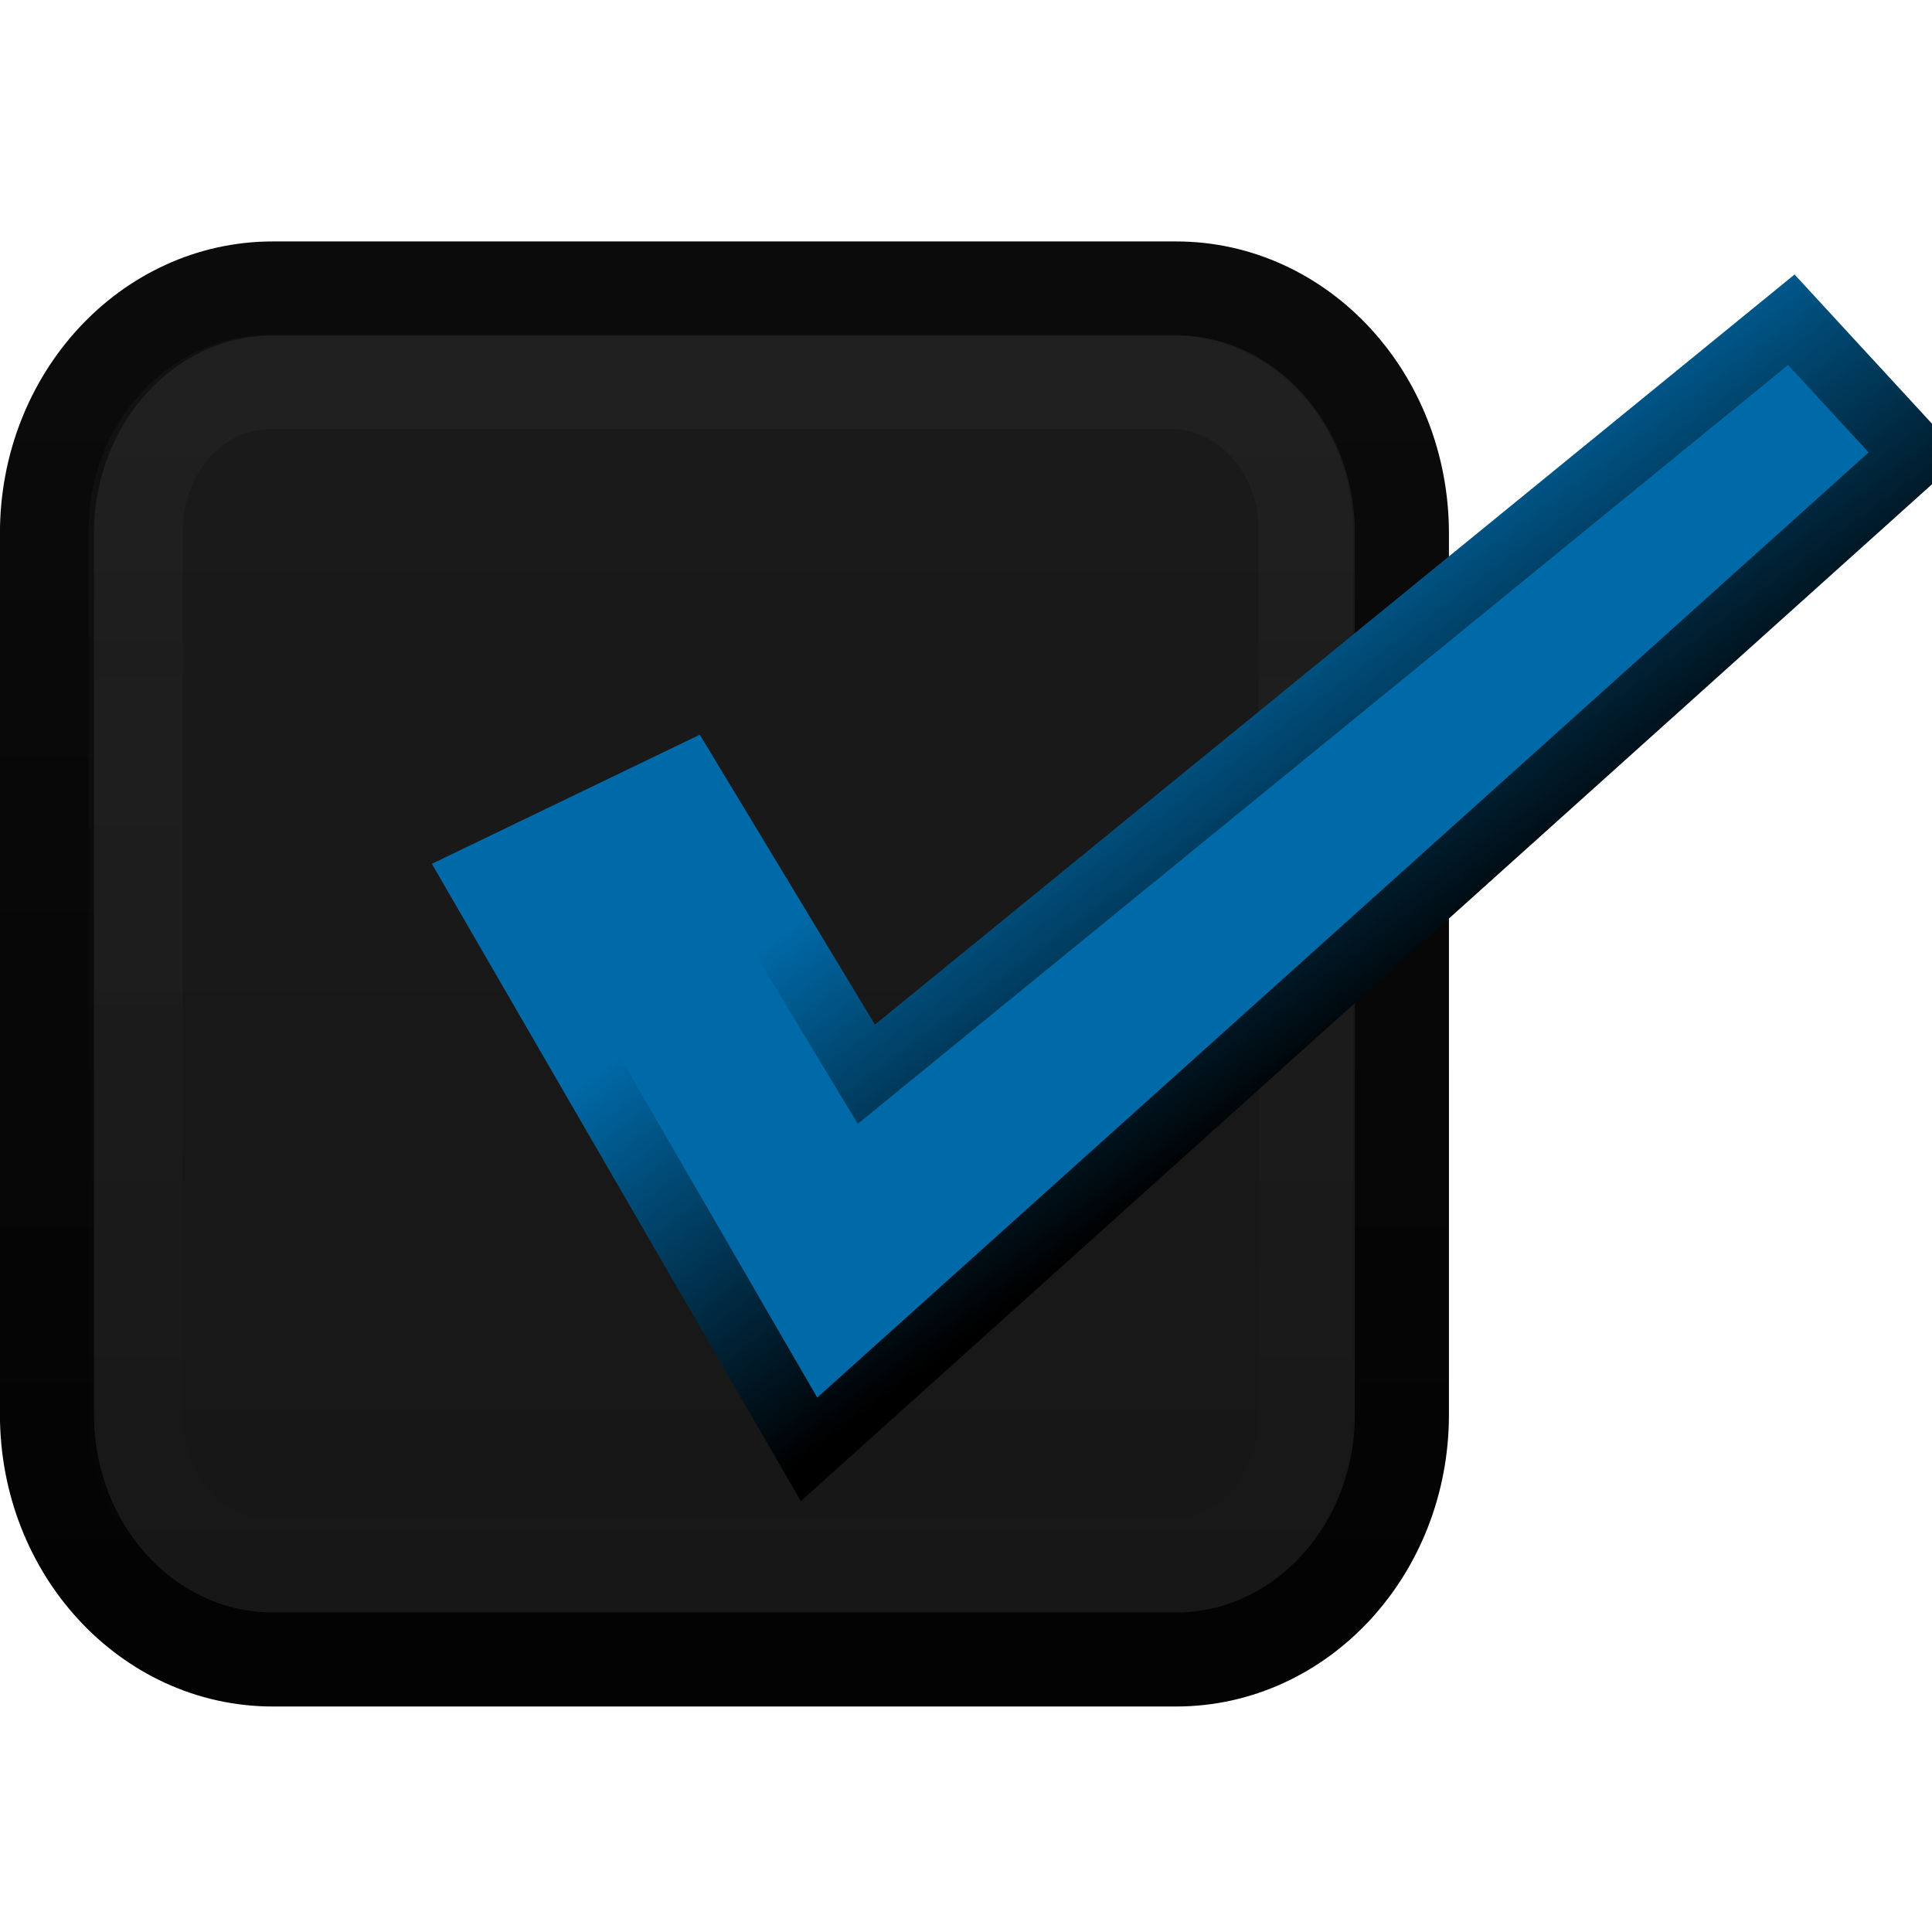
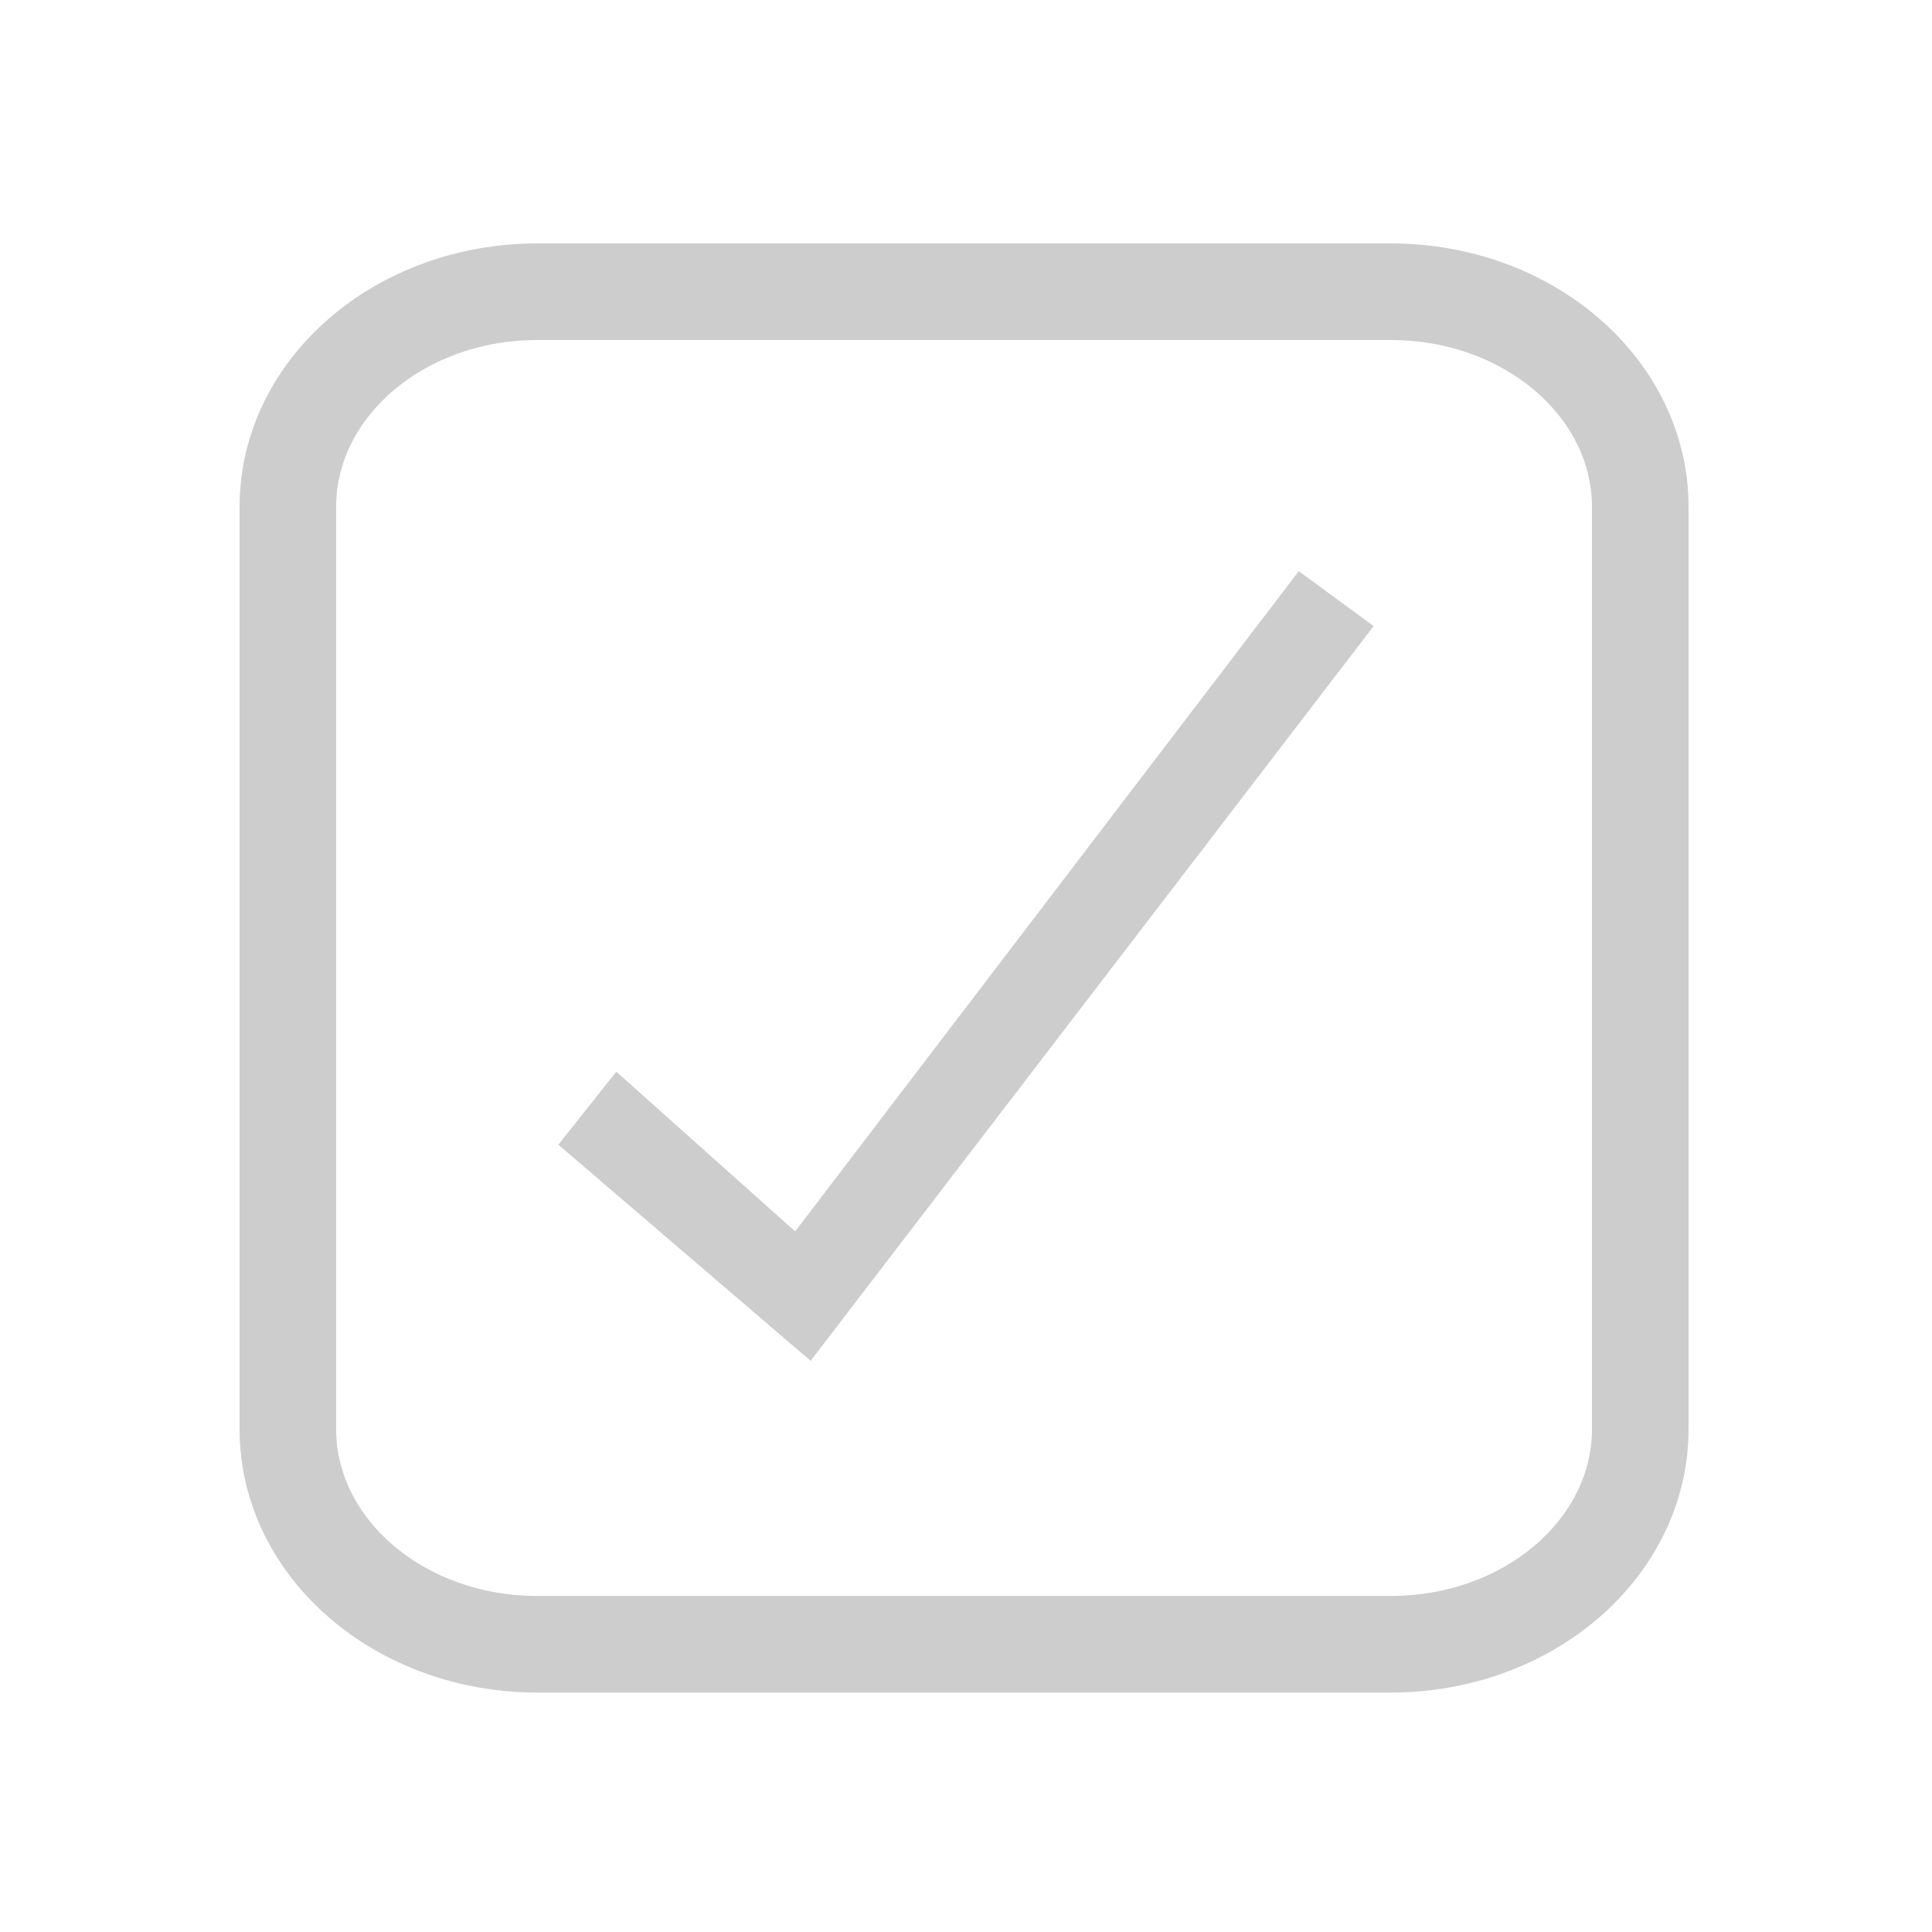
<svg xmlns="http://www.w3.org/2000/svg" xmlns:xlink="http://www.w3.org/1999/xlink" width="16px" height="16px" id="svg33222" version="1.1">
  <defs id="defs33224">
+     <linearGradient id="linearGradient3833">
+       <stop style="stop-color:#212121;stop-opacity:1;" offset="0" id="stop3835" />
+       <stop id="stop3842" offset="0.4" style="stop-color:#171717;stop-opacity:1;" />
+       <stop style="stop-color:#141414;stop-opacity:1;" offset="1" id="stop3837" />
+     </linearGradient>
    <linearGradient id="linearGradient3786">
-       <stop style="stop-color:#1a1a1a;stop-opacity:1;" offset="0" id="stop3788" />
-       <stop style="stop-color:#171717;stop-opacity:1;" offset="1" id="stop3790" />
+       <stop style="stop-color:#222222;stop-opacity:1;" offset="0" id="stop3788" />
+       <stop id="stop3771" offset="0.4" style="stop-color:#1f1f1f;stop-opacity:1;" />
+       <stop style="stop-color:#1c1c1c;stop-opacity:1;" offset="1" id="stop3790" />
    </linearGradient>
    <linearGradient id="linearGradient3764">
      <stop style="stop-color:#000000;stop-opacity:1;" offset="0" id="stop3766" />
      <stop style="stop-color:#006aa8;stop-opacity:1;" offset="1" id="stop3768" />
    </linearGradient>
    <linearGradient id="linearGradient3845">
-       <stop style="stop-color:#0b0b0b;stop-opacity:1;" offset="0" id="stop3847" />
-       <stop style="stop-color:#030303;stop-opacity:1;" offset="1" id="stop3849" />
+       <stop style="stop-color:#121212;stop-opacity:1;" offset="0" id="stop3847" />
+       <stop id="stop3818" offset="0.7" style="stop-color:#101010;stop-opacity:1;" />
+       <stop style="stop-color:#080808;stop-opacity:1;" offset="1" id="stop3849" />
    </linearGradient>
    <linearGradient id="linearGradient3837">
      <stop style="stop-color:#f2f3f5;stop-opacity:1;" offset="0" id="stop3839" />
      <stop style="stop-color:#ffffff;stop-opacity:0;" offset="1" id="stop3841" />
    </linearGradient>
-     <linearGradient xlink:href="#linearGradient3837" id="linearGradient3843" x1="8" y1="1.925" x2="8" y2="14.003" gradientUnits="userSpaceOnUse" gradientTransform="matrix(0.7454027,0,0,0.8171371,0.00581398,1.93756)" />
-     <linearGradient xlink:href="#linearGradient3845" id="linearGradient3851" x1="7.877" y1="1.268" x2="7.877" y2="14.077" gradientUnits="userSpaceOnUse" gradientTransform="matrix(0.7480461,0,0,0.8110236,0.0154418,1.983412)" />
-     <linearGradient xlink:href="#linearGradient3764" id="linearGradient3770" x1="13.473" y1="7.002" x2="11.309" y2="4.093" gradientUnits="userSpaceOnUse" />
-     <linearGradient xlink:href="#linearGradient3786" id="linearGradient3792" x1="6.892" y1="2.171" x2="6.892" y2="14.153" gradientUnits="userSpaceOnUse" gradientTransform="matrix(0.8567853,0,0,0.8669895,0.00231421,1.130172)" />
+     <linearGradient xlink:href="#linearGradient3845" id="linearGradient3851" x1="7.877" y1="1.268" x2="7.877" y2="14.077" gradientUnits="userSpaceOnUse" gradientTransform="matrix(0.7480461,0,0,0.8110236,-14.31645,0.1155954)" />
+     <linearGradient xlink:href="#linearGradient3786" id="linearGradient3792" x1="6.892" y1="2.171" x2="6.892" y2="14.153" gradientUnits="userSpaceOnUse" gradientTransform="matrix(0.8567853,0,0,0.8669895,-14.32958,-0.737644)" />
+     <linearGradient gradientTransform="translate(-0.3002584,1.7674453e-4)" y2="4.093" x2="11.309" y1="6.715" x1="13.509" gradientUnits="userSpaceOnUse" id="linearGradient3018" xlink:href="#linearGradient3764-9" />
+     <linearGradient id="linearGradient3764-9">
+       <stop style="stop-color:#000000;stop-opacity:1;" offset="0" id="stop3766-6" />
+       <stop style="stop-color:#008de0;stop-opacity:1;" offset="1" id="stop3768-0" />
+     </linearGradient>
+     <linearGradient id="linearGradient3837-9">
+       <stop style="stop-color:#ffffff;stop-opacity:1;" offset="0" id="stop3839-0" />
+       <stop id="stop4140" offset="0.16" style="stop-color:#ffffff;stop-opacity:0.206;" />
+       <stop style="stop-color:#ffffff;stop-opacity:0.175;" offset="1" id="stop3841-0" />
+     </linearGradient>
+     <linearGradient id="linearGradient3845-6">
+       <stop style="stop-color:#121212;stop-opacity:1;" offset="0" id="stop3847-4" />
+       <stop id="stop4142" offset="0.14" style="stop-color:#0b0b0b;stop-opacity:1;" />
+       <stop style="stop-color:#080808;stop-opacity:1;" offset="1" id="stop3849-5" />
+     </linearGradient>
+     <linearGradient y2="15.009" x2="7.846" y1="0.096" x1="7.846" gradientTransform="matrix(1.122538,0,0,1.202719,0.0196969,-2.02039)" gradientUnits="userSpaceOnUse" id="linearGradient4121" xlink:href="#linearGradient3845-4" />
+     <linearGradient id="linearGradient3845-4">
+       <stop style="stop-color:#000000;stop-opacity:0.039;" offset="0" id="stop3847-6" />
+       <stop id="stop4144" offset="0.4" style="stop-color:#000000;stop-opacity:0.353;" />
+       <stop style="stop-color:#000000;stop-opacity:0.392;" offset="0.74" id="stop4146" />
+       <stop style="stop-color:#000000;stop-opacity:1;" offset="1" id="stop3849-8" />
+     </linearGradient>
+     <linearGradient xlink:href="#linearGradient3845-6" id="linearGradient3828" gradientUnits="userSpaceOnUse" gradientTransform="matrix(0.8764115,0,0,0.9383029,0.9892089,0.9341939)" x1="8" y1="1.537" x2="8" y2="13.463" />
+     <linearGradient xlink:href="#linearGradient3837-9" id="linearGradient3831" gradientUnits="userSpaceOnUse" gradientTransform="matrix(0.8863039,0,0,0.9637205,0.9105249,0.7434106)" x1="8" y1="1.925" x2="8" y2="14.003" />
+     <linearGradient xlink:href="#linearGradient3845-6" id="linearGradient3819" gradientUnits="userSpaceOnUse" gradientTransform="matrix(0.8764115,0,0,0.9383029,0.9892089,0.9341939)" x1="8" y1="1.537" x2="8" y2="13.463" />
+     <linearGradient xlink:href="#linearGradient3845-6" id="linearGradient3825" gradientUnits="userSpaceOnUse" gradientTransform="matrix(0.6573084,0,0,0.7011374,-16.30401,1.116393)" x1="8" y1="1.537" x2="8" y2="13.463" />
  </defs>
  <g id="layer1">
-     <path style="opacity:0;color:#000000;fill:none;stroke:#000000;stroke-width:0.807;stroke-miterlimit:4;stroke-opacity:1;marker:none;visibility:visible;display:inline;overflow:visible;enable-background:accumulate" d="m 11.596,4.57 0,7.846 c 0,1.207 -0.832,2.18 -1.866,2.18 l -7.462,0 c -1.034,0 -1.866,-0.972 -1.866,-2.18 l 0,-7.846" id="rect17861-5" />
-     <rect ry="2.028" rx="1.87" y="2.389" x="0.389" height="11.354" width="11.221" id="rect17861" style="color:#000000;fill:url(#linearGradient3792);fill-opacity:1;stroke:url(#linearGradient3851);stroke-width:0.779;stroke-miterlimit:4;stroke-opacity:1;stroke-dasharray:none;marker:none;visibility:visible;display:inline;overflow:visible;enable-background:accumulate" />
-     <rect ry="1.226" rx="1.118" y="3.163" x="1.124" height="9.806" width="9.69" id="rect17861-6" style="opacity:0.03;color:#000000;fill:none;stroke:url(#linearGradient3843);stroke-width:0.78;stroke-miterlimit:4;stroke-opacity:1;stroke-dasharray:none;marker:none;visibility:visible;display:inline;overflow:visible;enable-background:accumulate" />
-     <path style="fill:#006aa8;fill-opacity:1;stroke:url(#linearGradient3770);stroke-width:0.547;stroke-linecap:butt;stroke-linejoin:miter;stroke-miterlimit:4;stroke-opacity:1;stroke-dasharray:none" d="M 14.835,2.648 7.175,8.896 5.69,6.439 3.961,7.272 6.7,12.003 15.864,3.765 z" id="path3762" />
+     <rect ry="1.782" rx="2.065" y="2.416" x="2.384" height="11.201" width="11.2" id="rect17861-2" style="color:#000000;fill:none;stroke:#cdcdcd;stroke-width:0.8;stroke-miterlimit:4;stroke-opacity:1;stroke-dasharray:none;marker:none;visibility:visible;display:inline;overflow:visible;enable-background:accumulate" />
+     <path style="fill:#cdcdcd;fill-opacity:1;stroke:none" d="M 10.756,4.73 6.585,10.198 5.104,8.875 4.624,9.48 6.713,11.27 11.376,5.185 z" id="path3762" />
  </g>
</svg>
